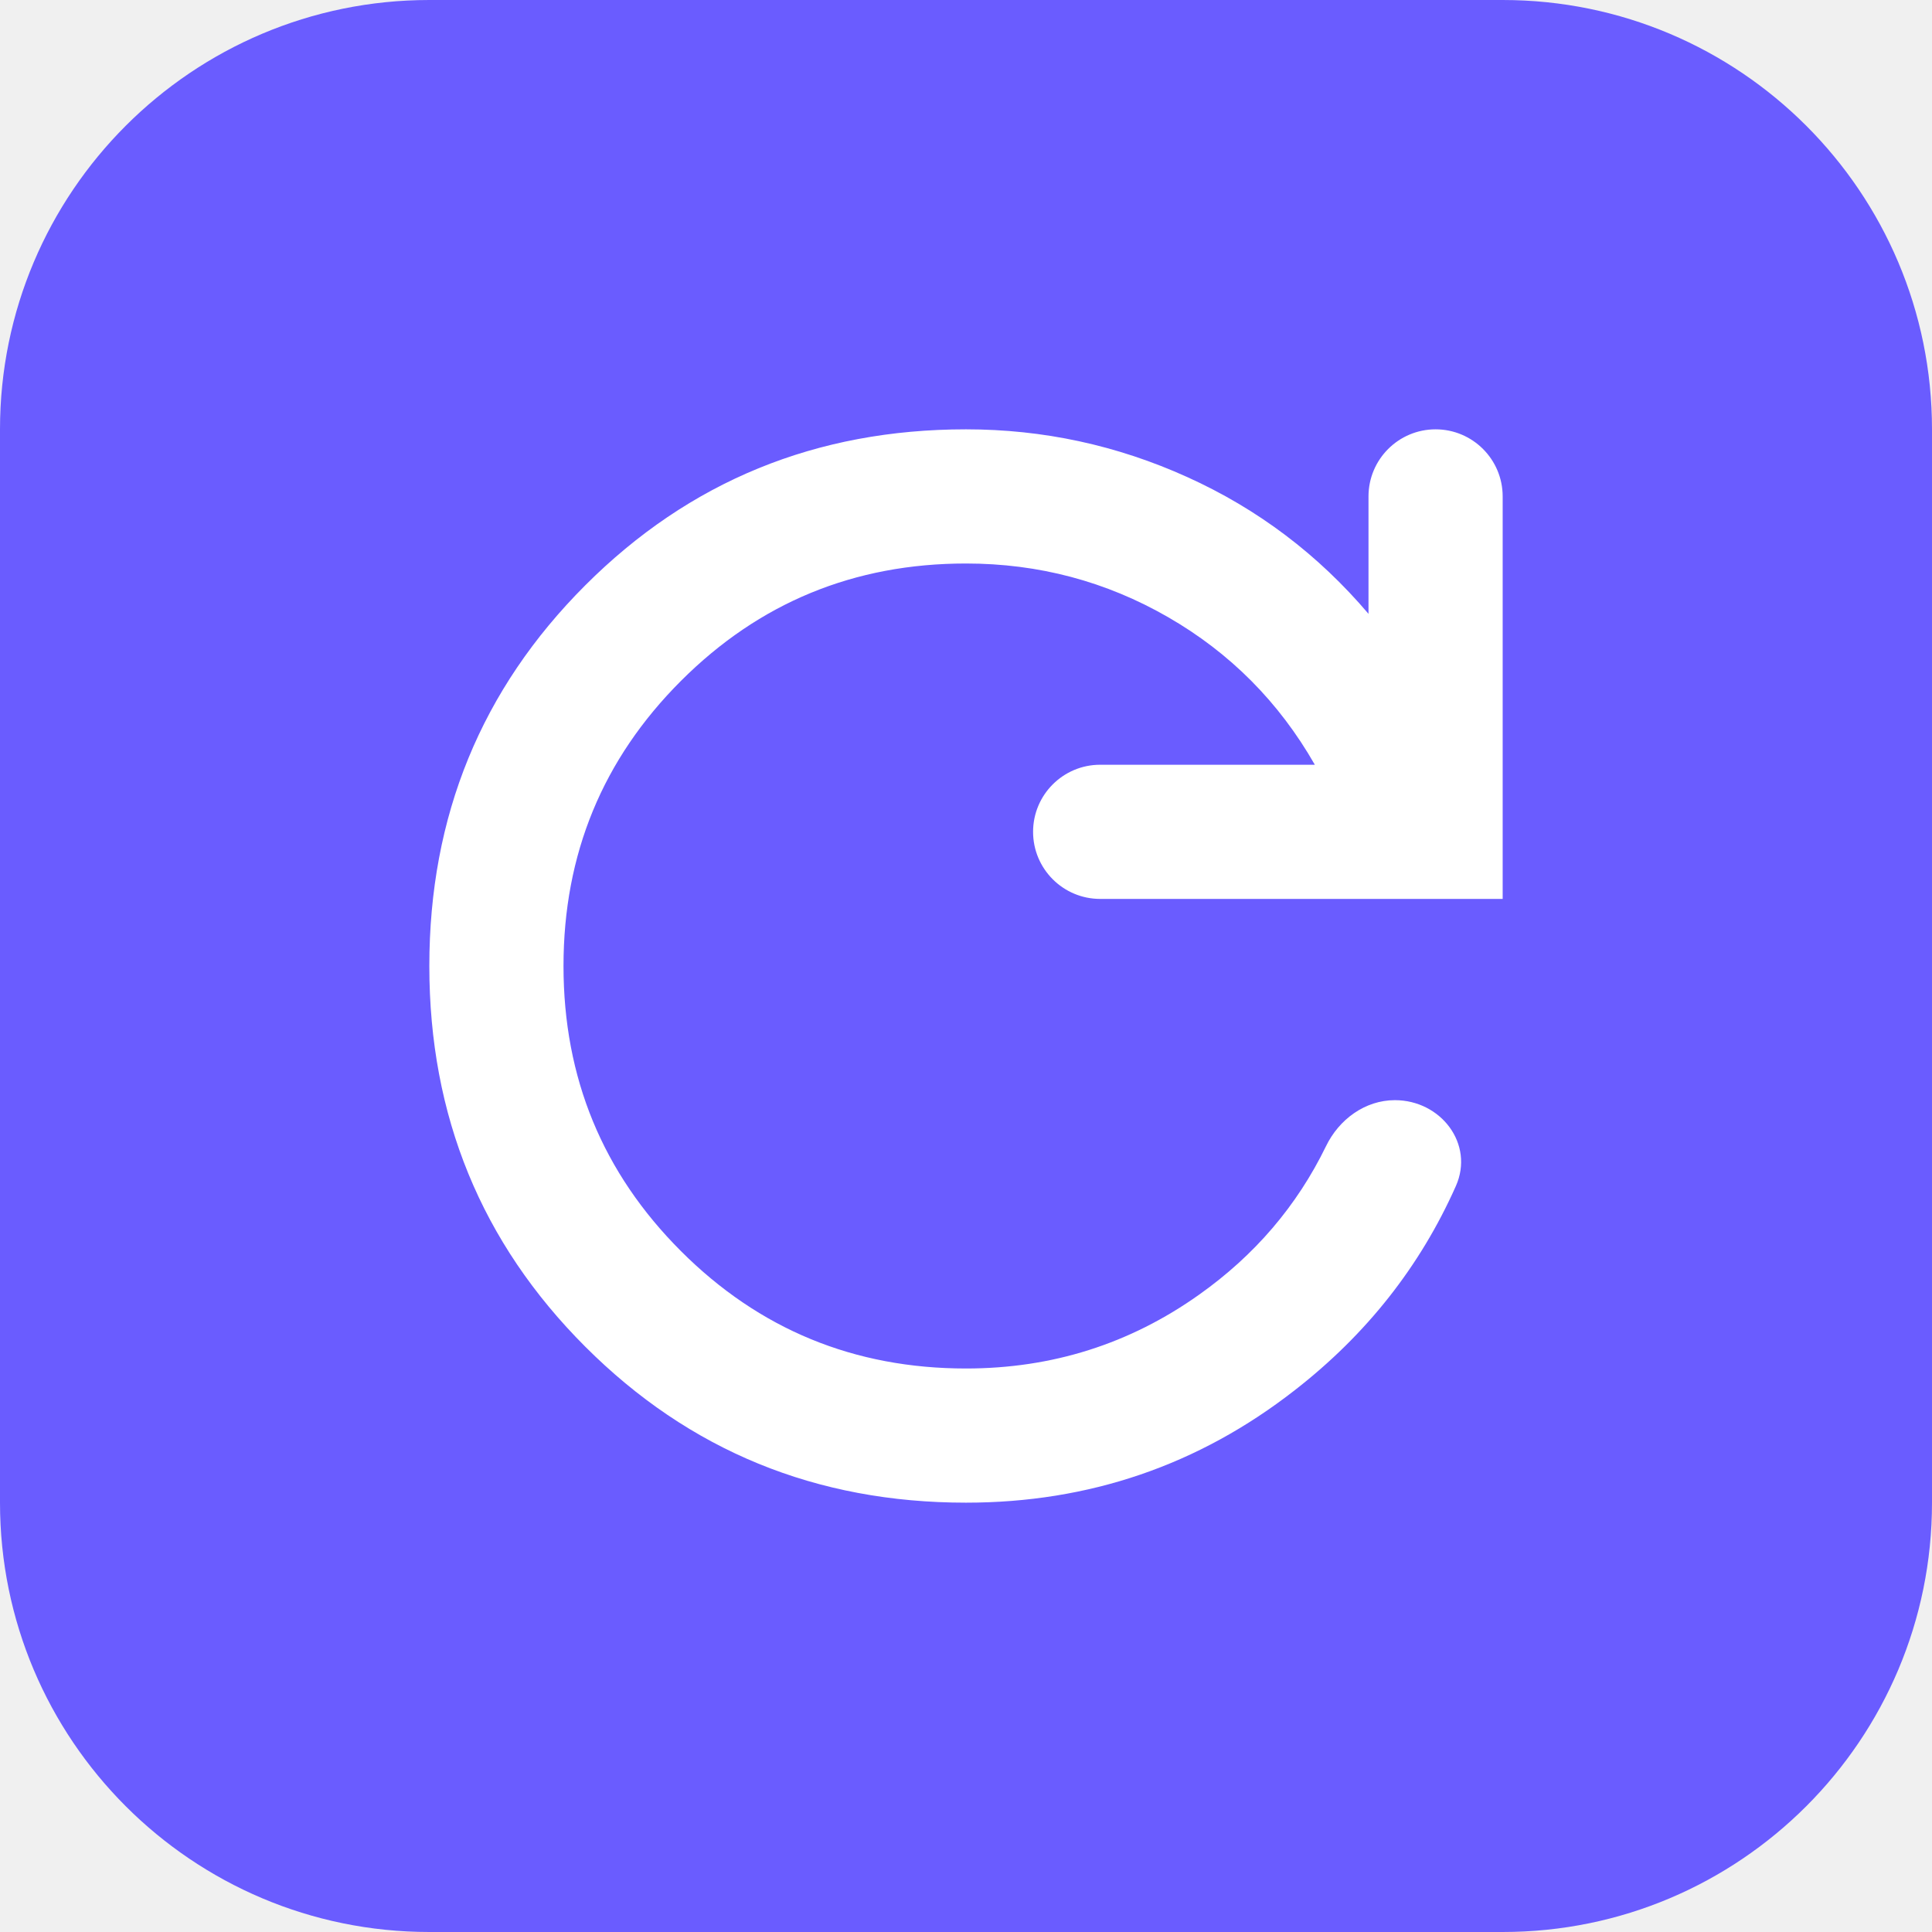
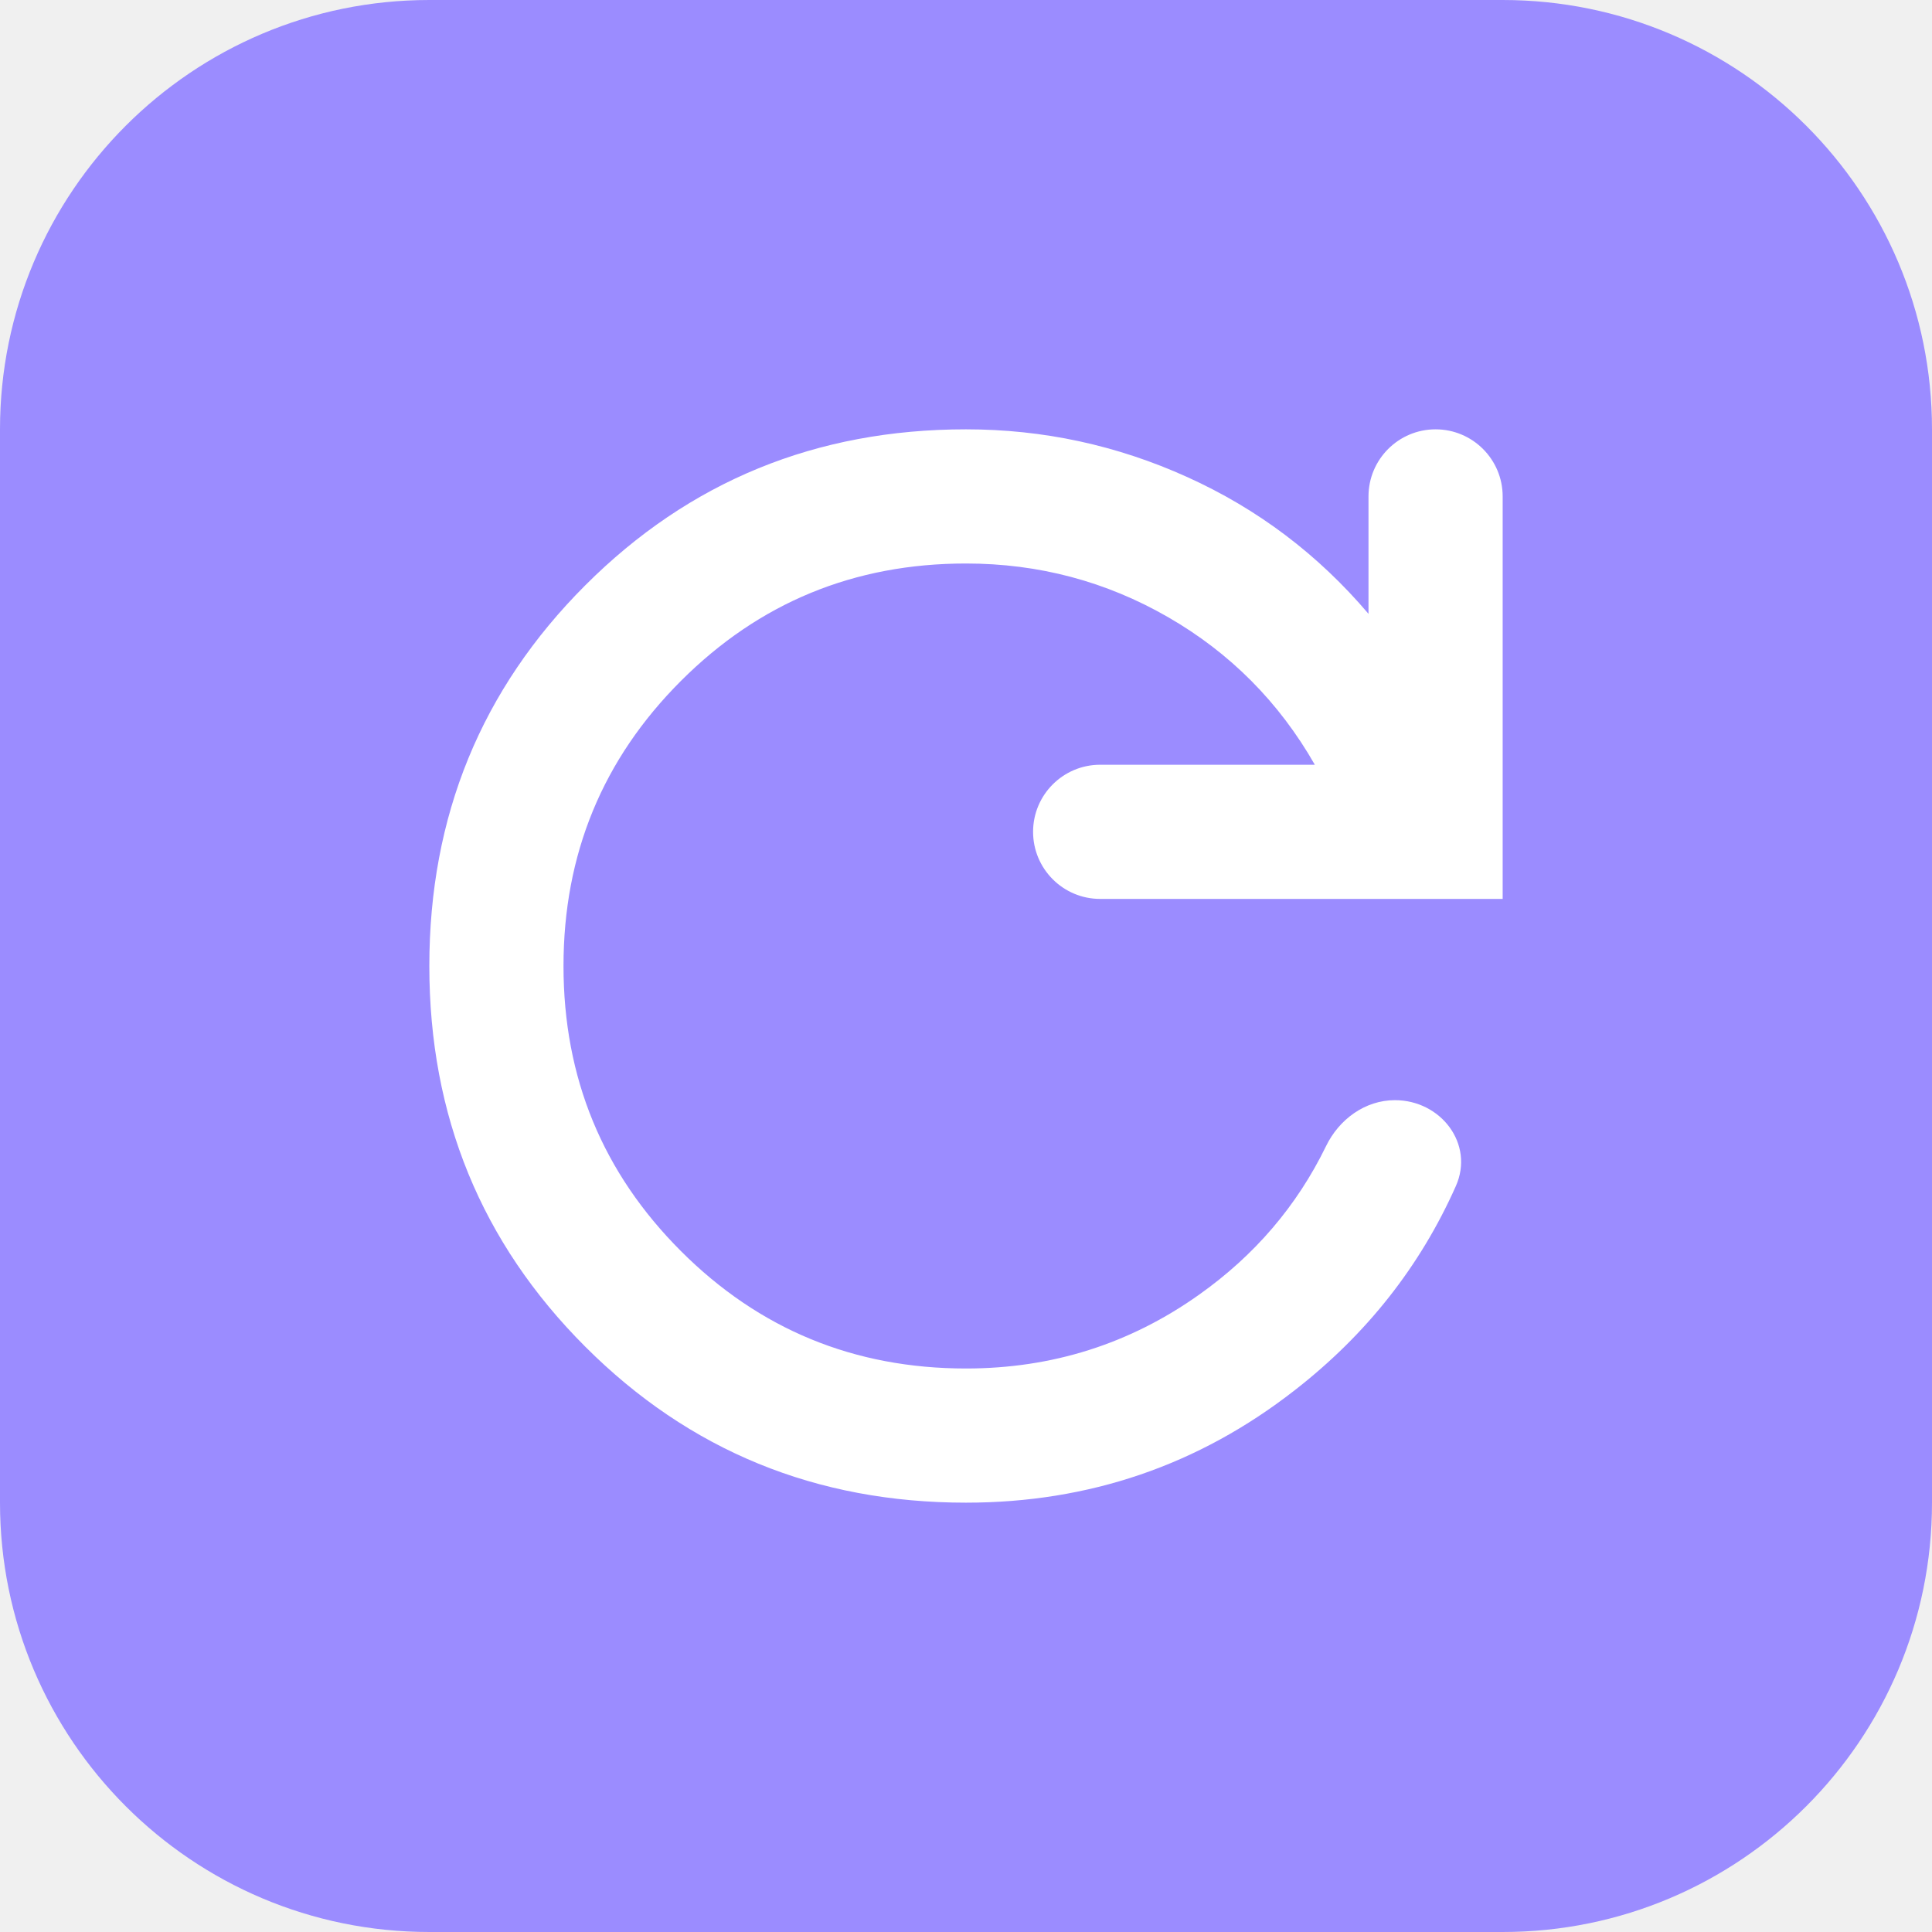
<svg xmlns="http://www.w3.org/2000/svg" width="18" height="18" viewBox="0 0 18 18" fill="none">
-   <rect width="18" height="18" rx="4" fill="#6A5CFF" />
+   <rect width="18" height="18" rx="4" fill="#9B8CFF" />
  <path d="M9 14C7.604 14 6.422 13.516 5.453 12.547C4.484 11.578 4 10.396 4 9C4 7.604 4.484 6.422 5.453 5.453C6.422 4.484 7.604 4 9 4C9.719 4 10.406 4.148 11.062 4.445C11.719 4.742 12.281 5.167 12.75 5.719V4.625C12.75 4.28 13.03 4 13.375 4C13.72 4 14 4.28 14 4.625V8.375H10.25C9.905 8.375 9.625 8.095 9.625 7.75C9.625 7.405 9.905 7.125 10.25 7.125H12.25C11.917 6.542 11.461 6.083 10.883 5.75C10.305 5.417 9.677 5.25 9 5.25C7.958 5.25 7.073 5.615 6.344 6.344C5.615 7.073 5.25 7.958 5.25 9C5.25 10.042 5.615 10.927 6.344 11.656C7.073 12.385 7.958 12.75 9 12.75C9.802 12.75 10.526 12.521 11.172 12.062C11.69 11.695 12.084 11.234 12.354 10.679C12.475 10.429 12.718 10.25 12.996 10.25C13.424 10.25 13.738 10.658 13.564 11.05C13.232 11.797 12.732 12.432 12.062 12.953C11.167 13.651 10.146 14 9 14Z" fill="white" />
</svg>
